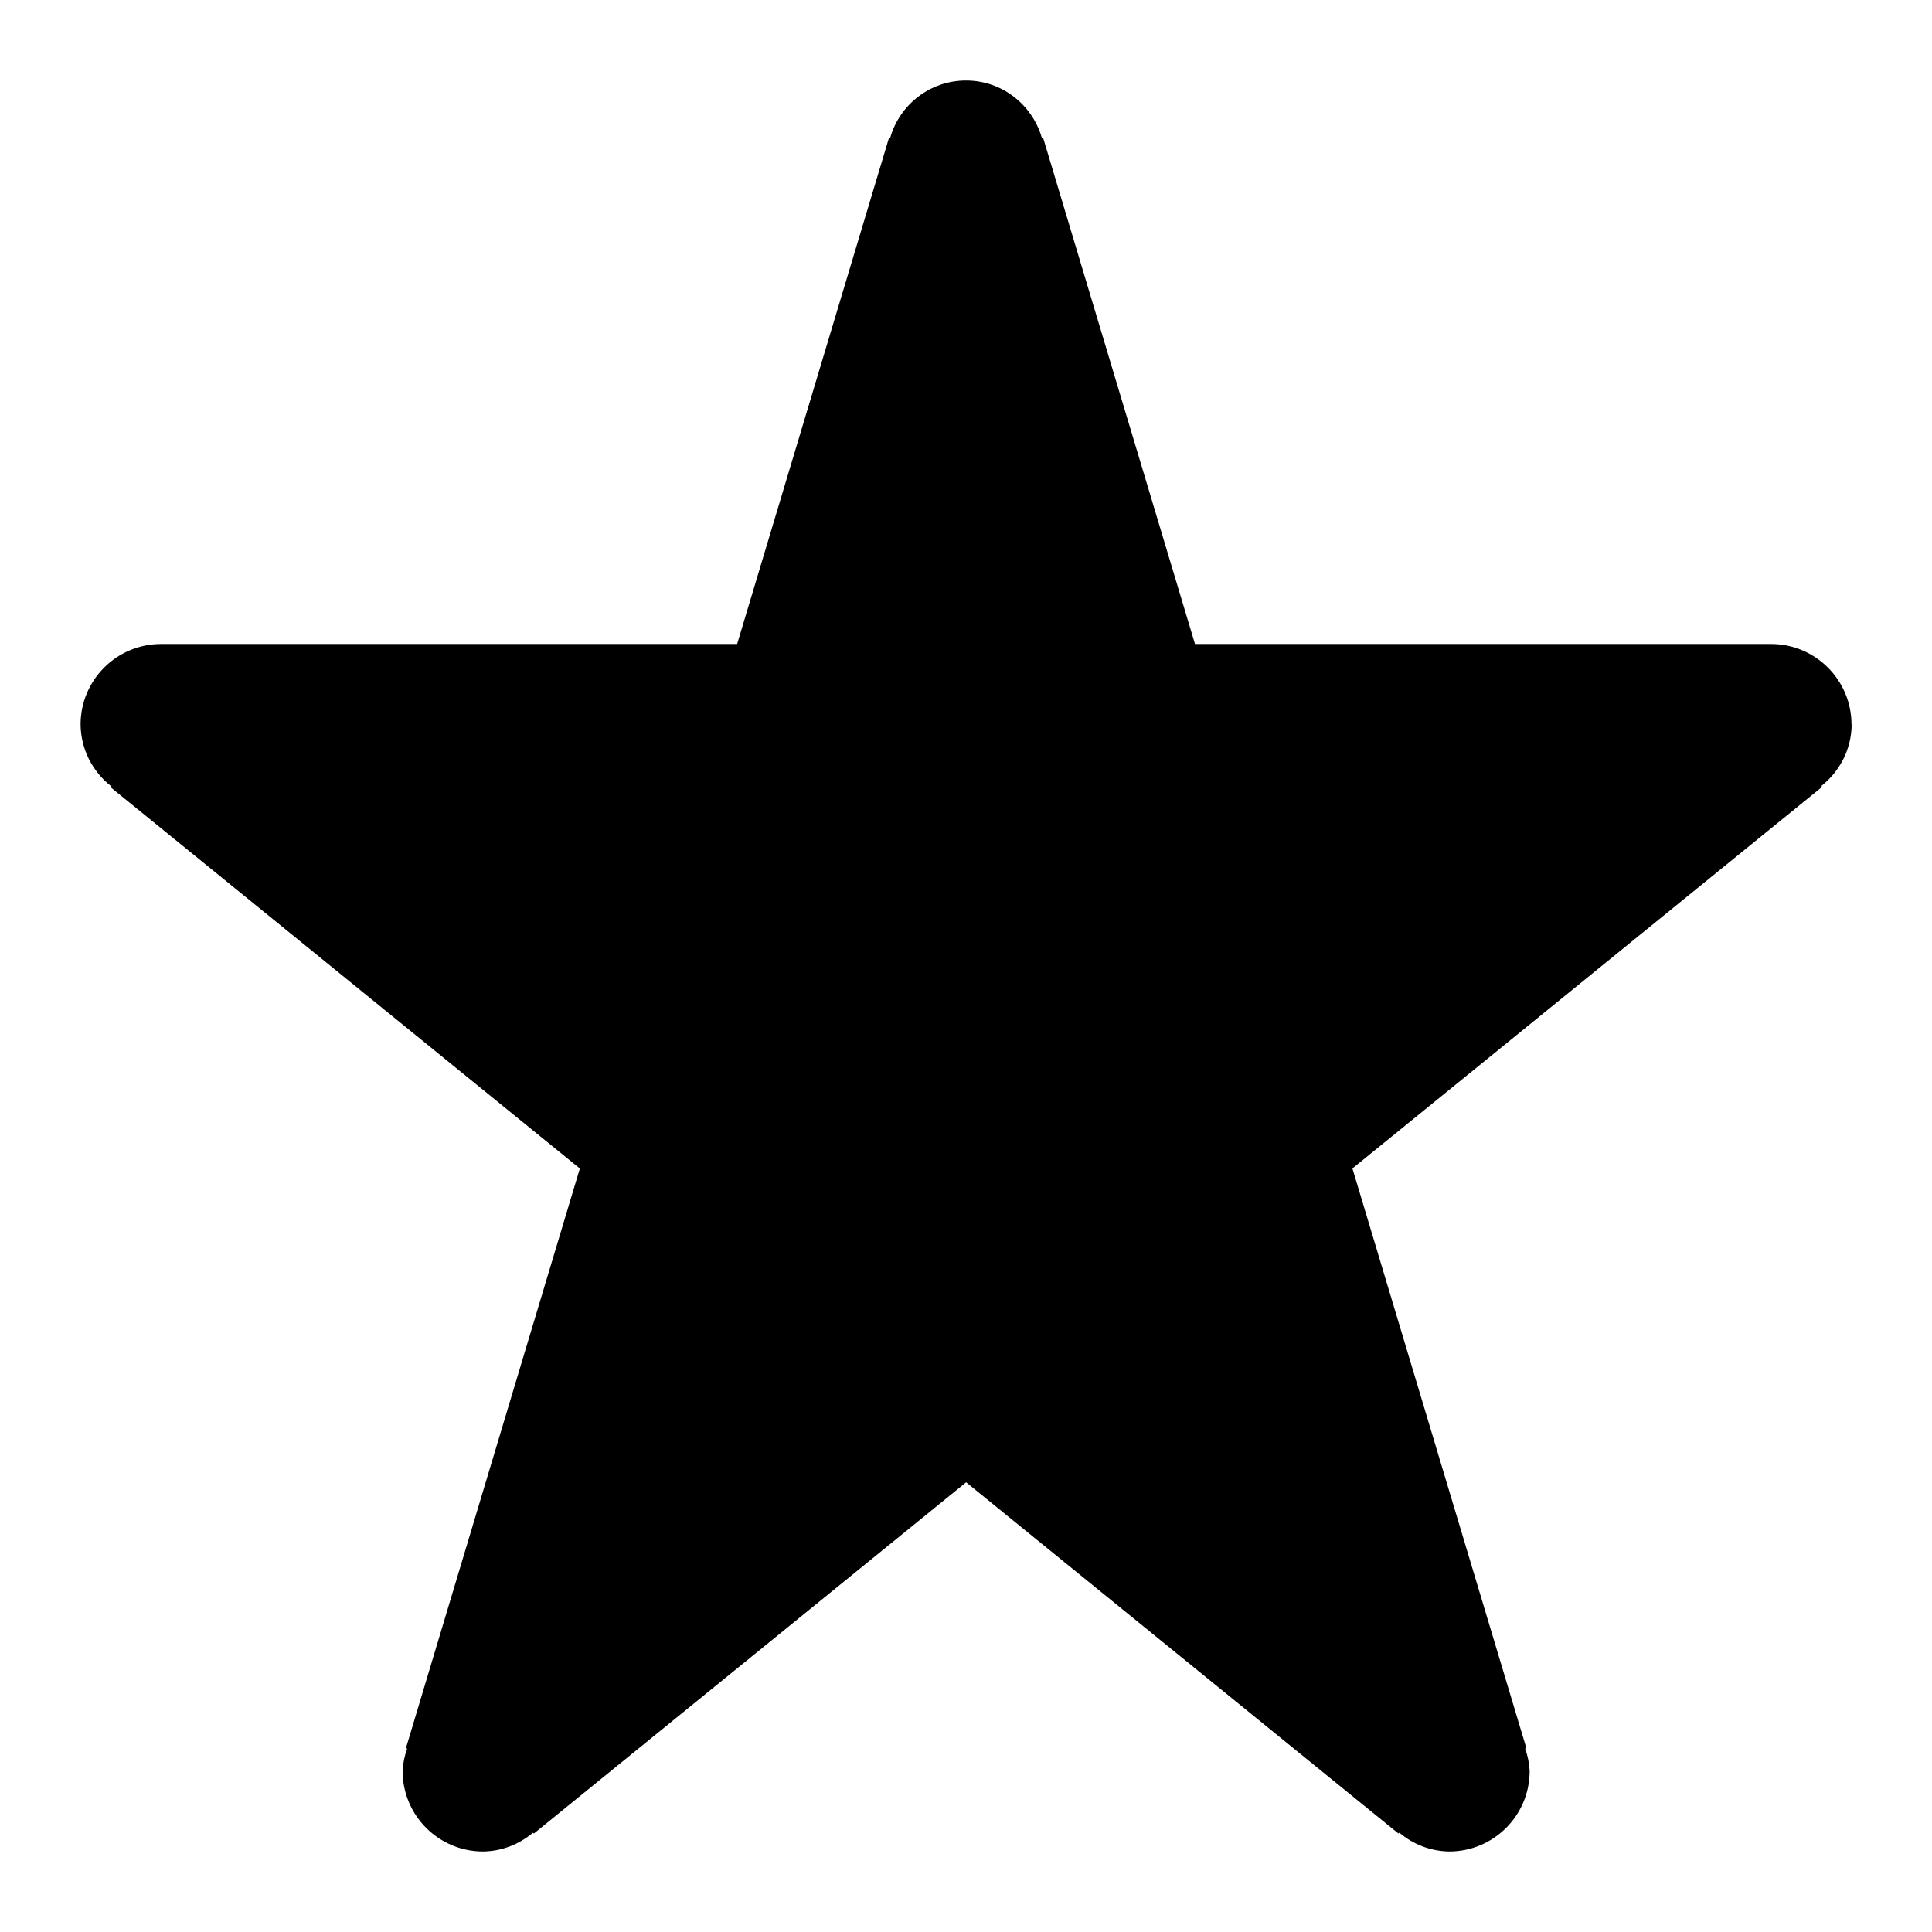
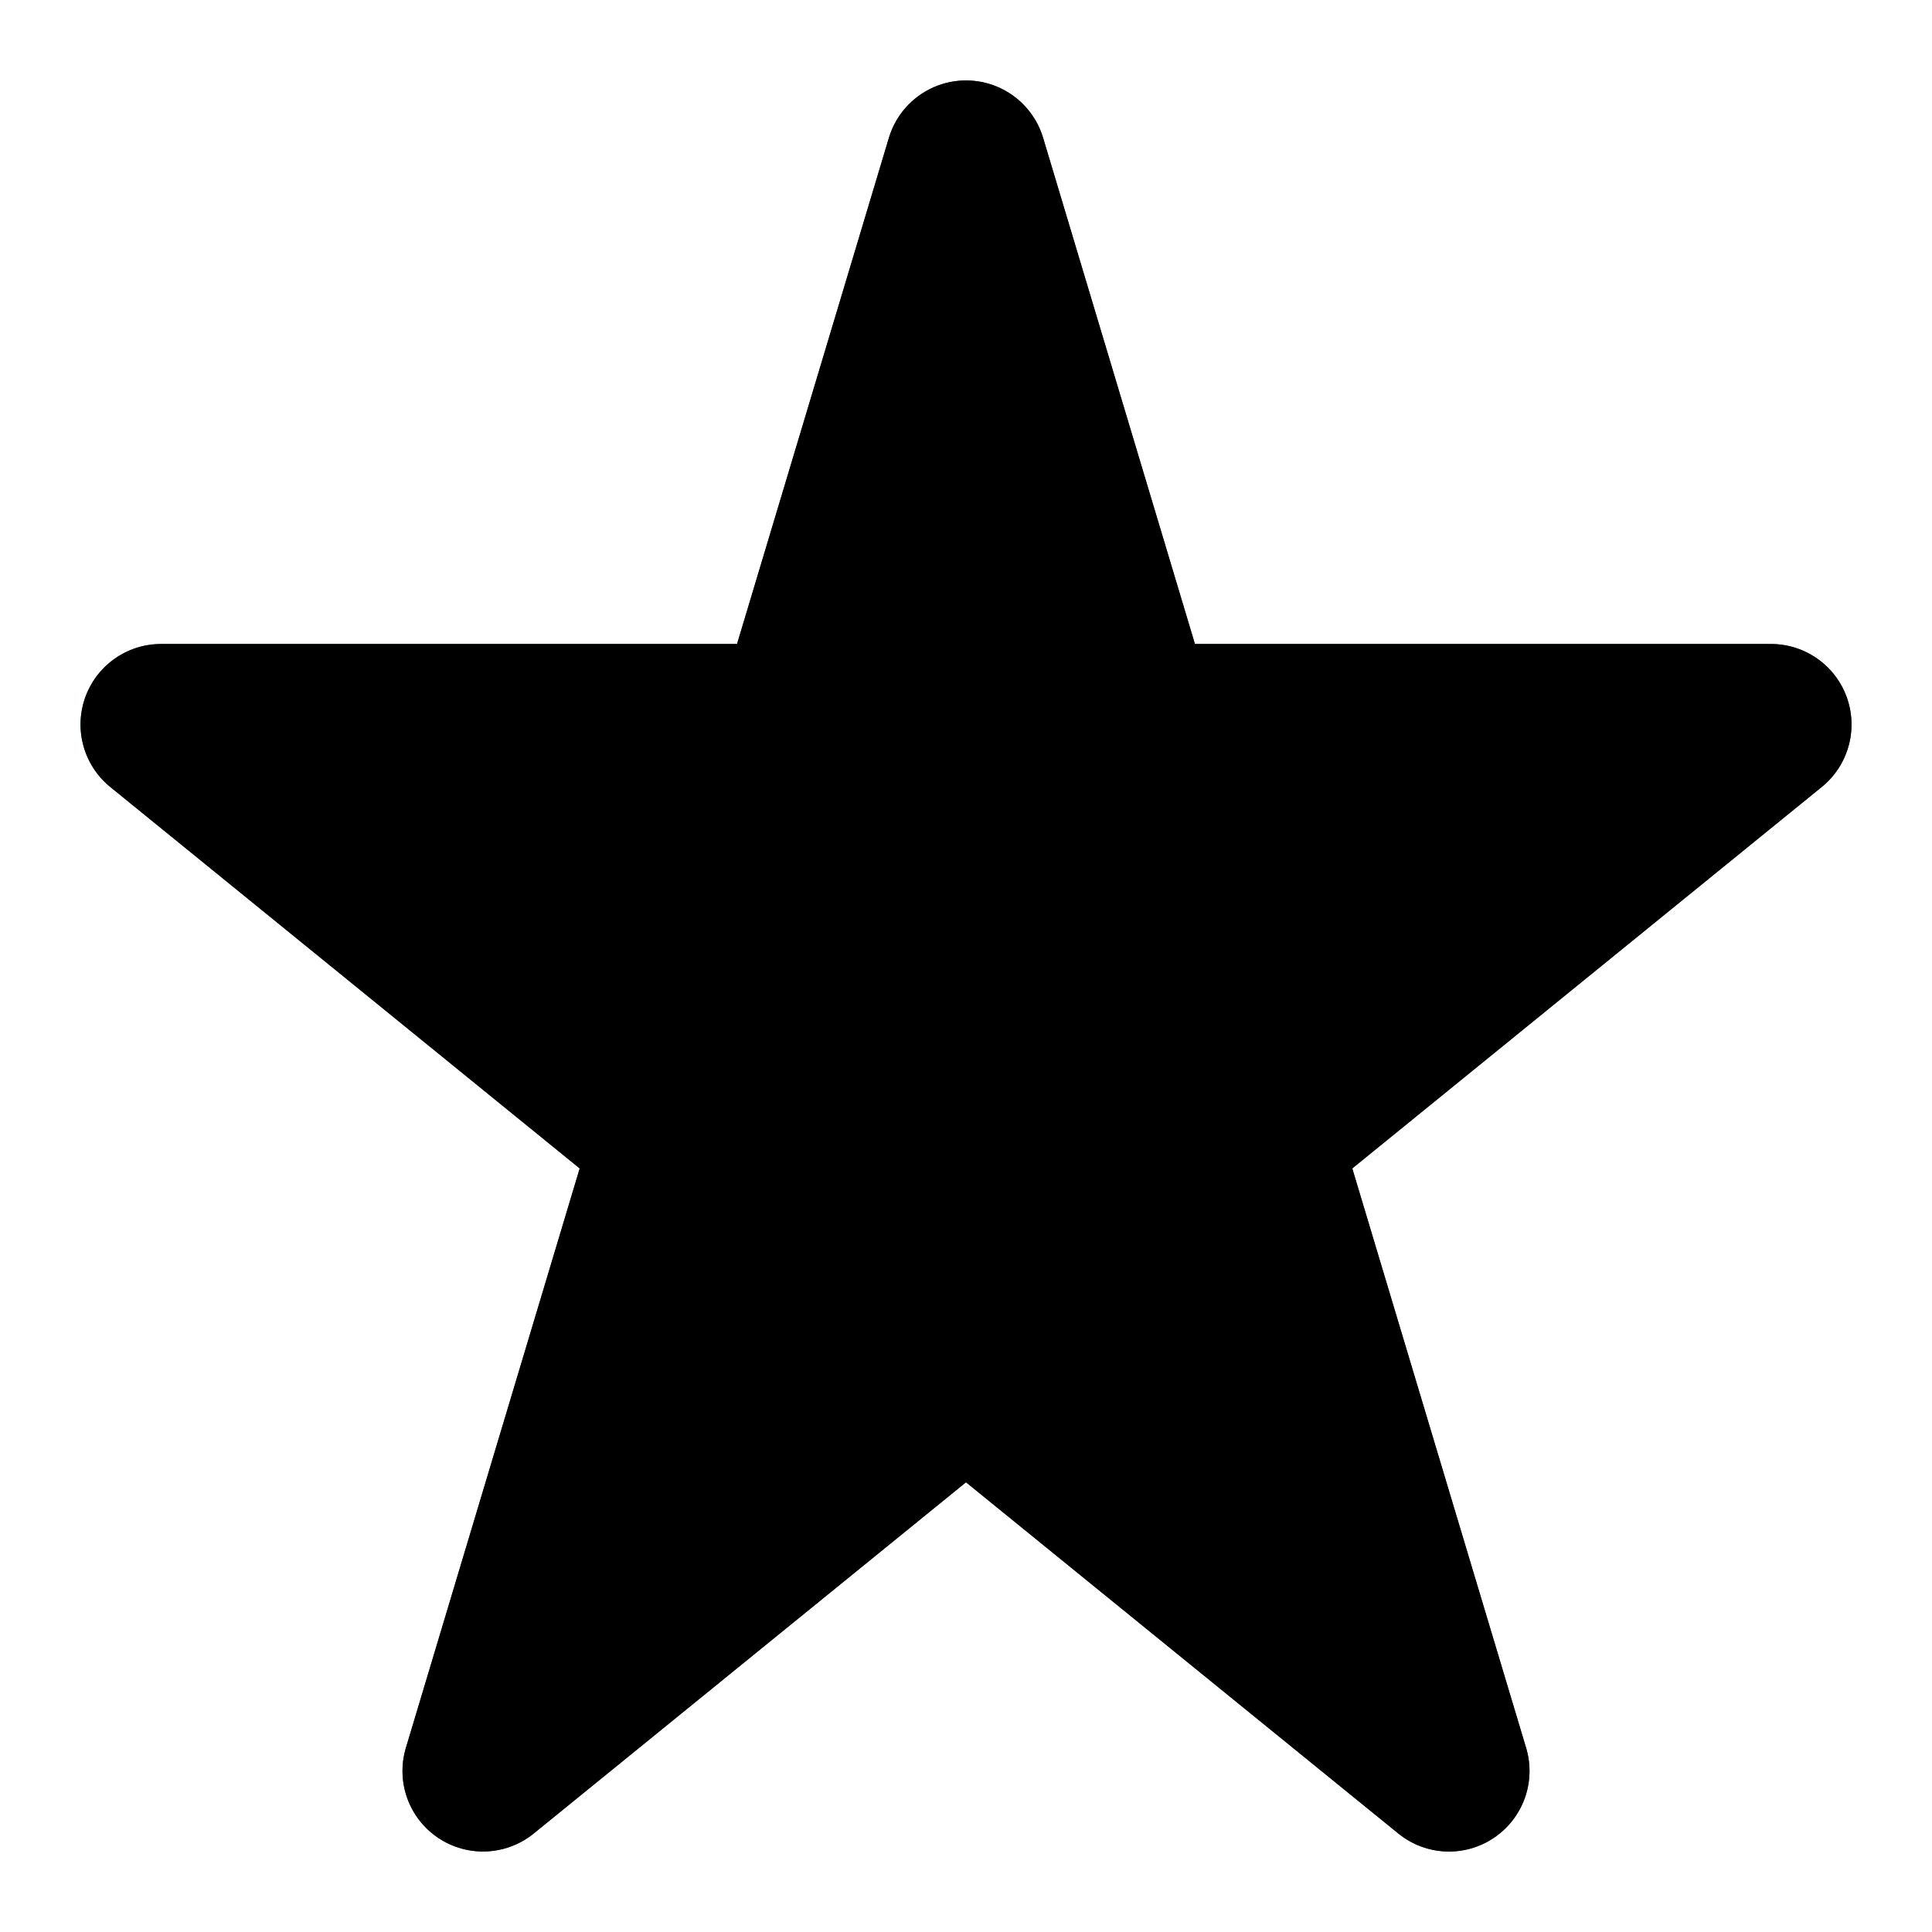
<svg xmlns="http://www.w3.org/2000/svg" width="48" height="48" viewBox="0 0 48 48">
-   <path d="M46 18a2 2 0 0 0-2-2H29.689L25.917 3.427h-.032C25.646 2.597 24.893 2 24.001 2s-1.645.597-1.881 1.413l-.003.014h-.031L18.314 16H4.002a2 2 0 0 0-2 2c.007.617.296 1.166.746 1.522l.004.003-.01.029 11.664 9.477-4.319 14.396.028.018a1.898 1.898 0 0 0-.112.55V44a2 2 0 0 0 2 2 1.952 1.952 0 0 0 1.239-.468l-.003.002.025.02.02-.016.012-.01 10.707-8.701 10.74 8.726.025-.02c.331.283.762.458 1.234.467h.002a2 2 0 0 0 2-2 1.945 1.945 0 0 0-.116-.568l.004.013.028-.019-4.319-14.396 11.664-9.477-.01-.029c.453-.359.743-.907.749-1.523V18z" />
+   <path fill="#0d5156" stroke="#0d5156" stroke-linecap="round" stroke-linejoin="round" stroke-width="4" d="M31.297 28.322 44 18H28.2L24 4l-4.2 14H4l12.703 10.322L12 44l12-9.75L36 44l-4.703-15.678z" />
+   <path d="M45.885 17.331A2 2 0 0 0 44 16H29.688L25.916 3.425a2 2 0 0 0-3.832 0L18.311 16H4a2 2 0 0 0-1.26 3.552l11.662 9.477-4.318 14.397a2 2 0 0 0 3.177 2.126L24 36.827l10.74 8.725a1.992 1.992 0 0 0 2.372.11 2 2 0 0 0 .804-2.236l-4.319-14.397 11.664-9.477a1.999 1.999 0 0 0 .624-2.221Z" />
</svg>
